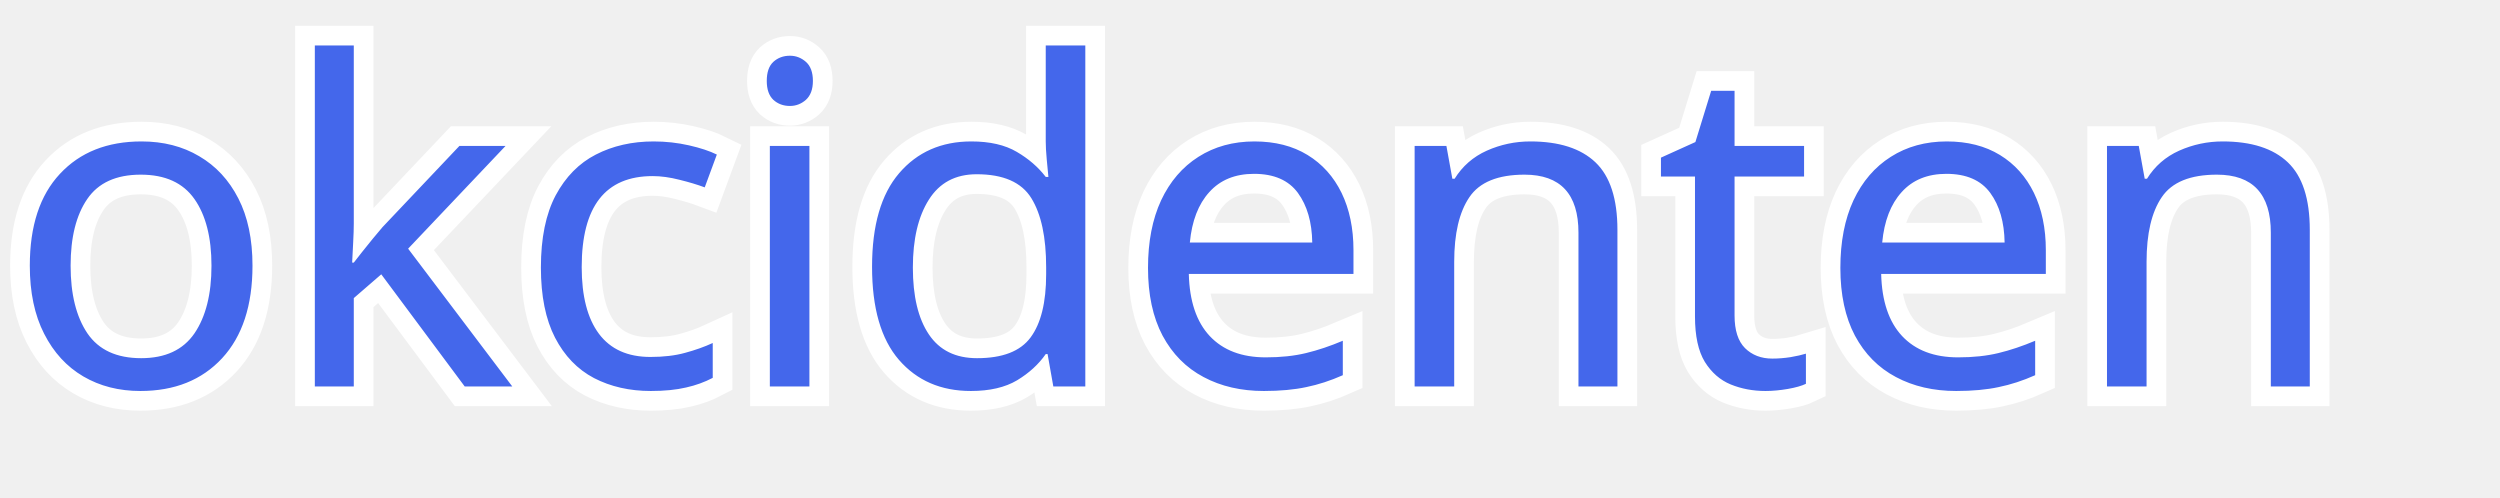
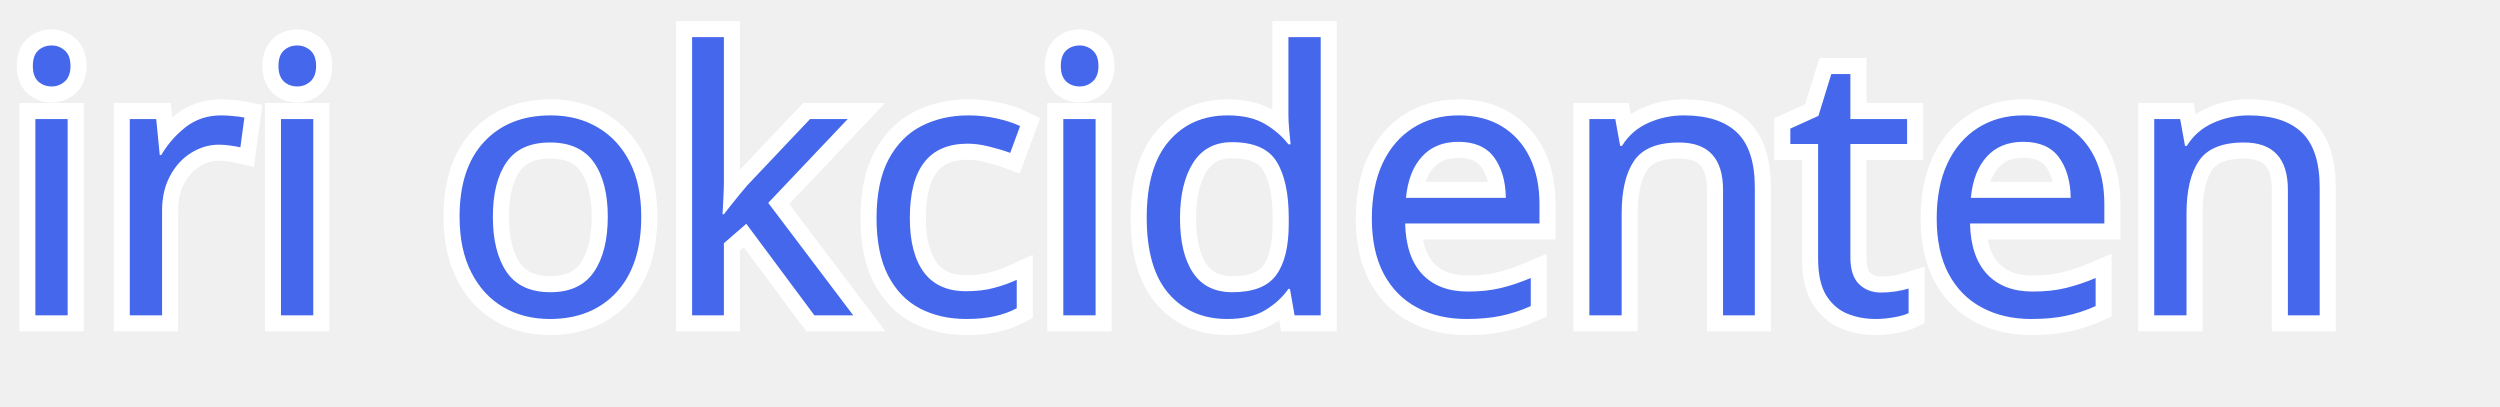
- <svg xmlns="http://www.w3.org/2000/svg" width="190.5" height="37.94" id="svg3076" version="1.1">
+ <svg xmlns="http://www.w3.org/2000/svg" width="233.5" height="37.94" id="svg3076" version="1.1">
  <defs id="defs3078" />
  <g id="layer1" transform="translate(-123.2601,-147.2927)">
    <text id="text5850" y="176.742" x="123.655" style="font-size:34.192px;font-style:normal;font-weight:normal;line-height:125%;letter-spacing:0px;word-spacing:0px;fill:none;stroke:#ffffff;stroke-width:3;stroke-miterlimit:4;stroke-opacity:1;stroke-dasharray:none;font-family:Sans" xml:space="preserve">
-       <tspan y="176.742" x="123.655" id="tspan5852">okcidenten</tspan>
+       <tspan y="176.742" x="123.655" id="tspan5852">iri okcidenten</tspan>
    </text>
    <text xml:space="preserve" style="font-size:34.192px;font-style:normal;font-weight:normal;line-height:125%;letter-spacing:0px;word-spacing:0px;fill:#4467eb;fill-opacity:1;stroke:none;font-family:Sans" x="123.655" y="176.742" id="text5098">
-       <tspan id="tspan5100" x="123.655" y="176.742">okcidenten</tspan>
+       <tspan id="tspan5100" x="123.655" y="176.742">iri okcidenten</tspan>
    </text>
  </g>
</svg>
